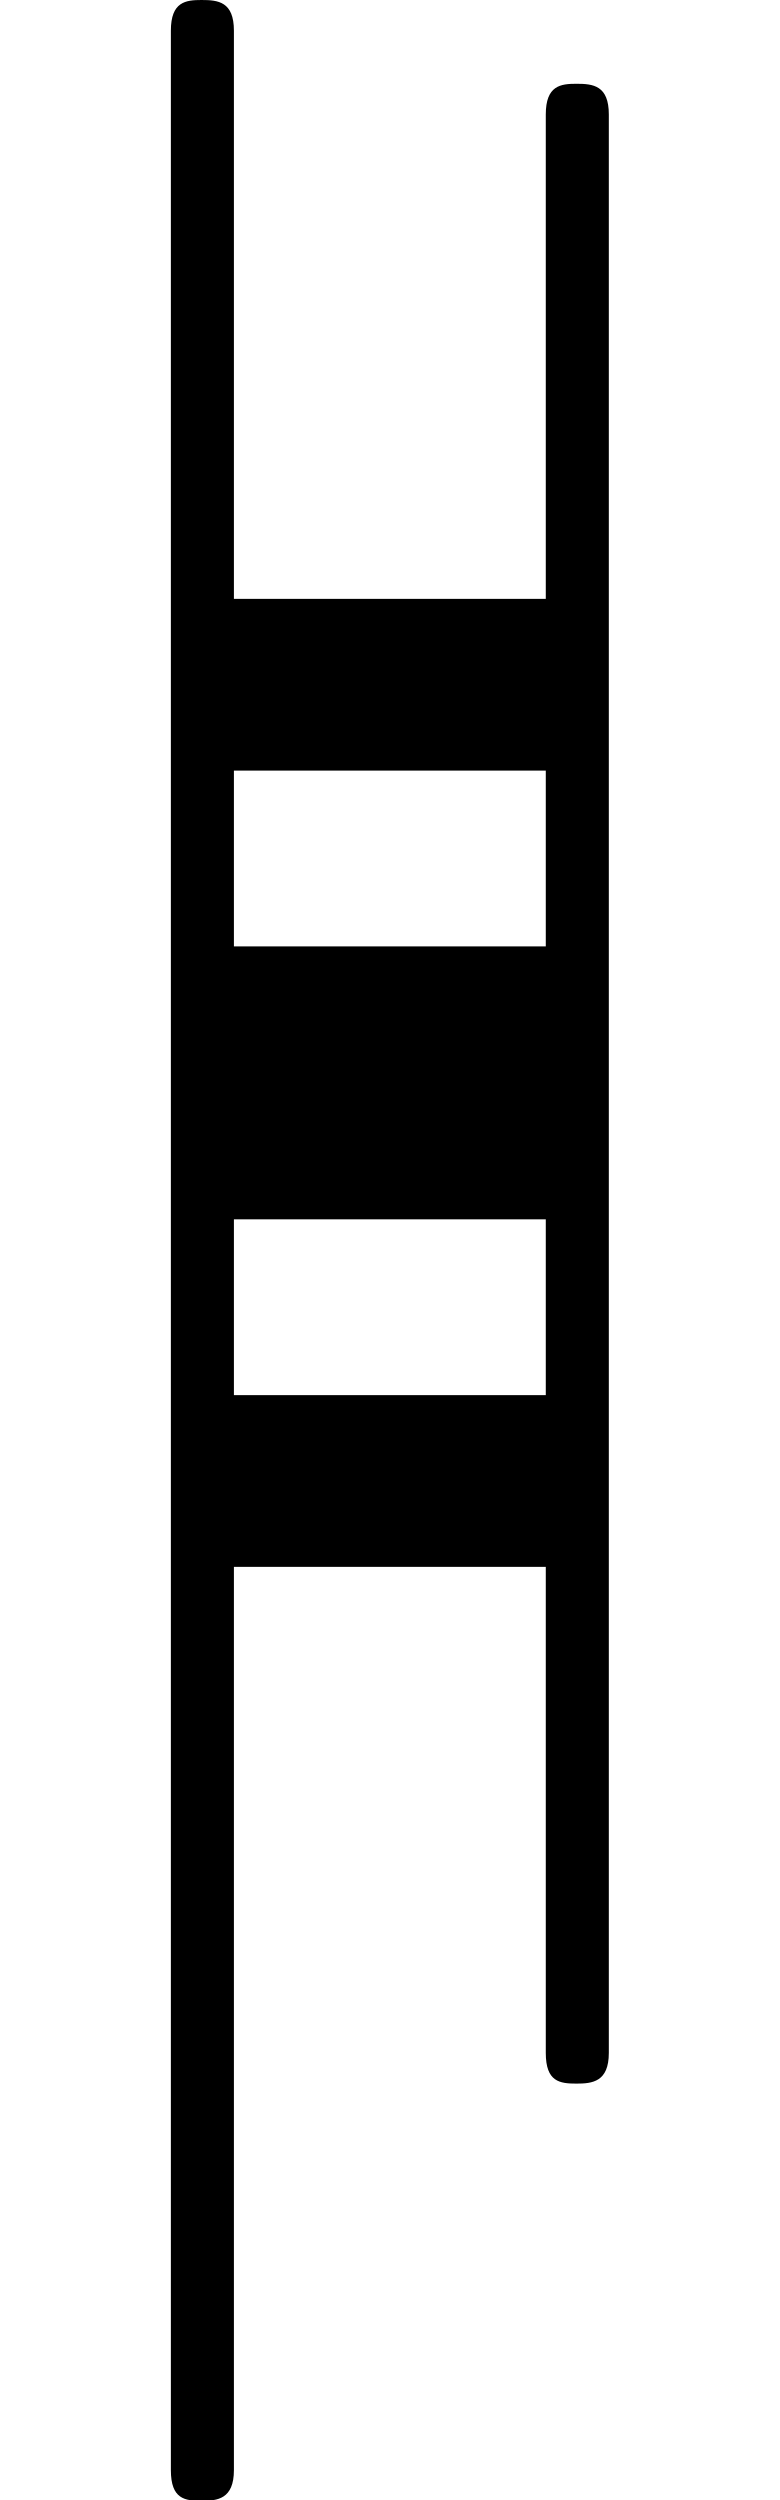
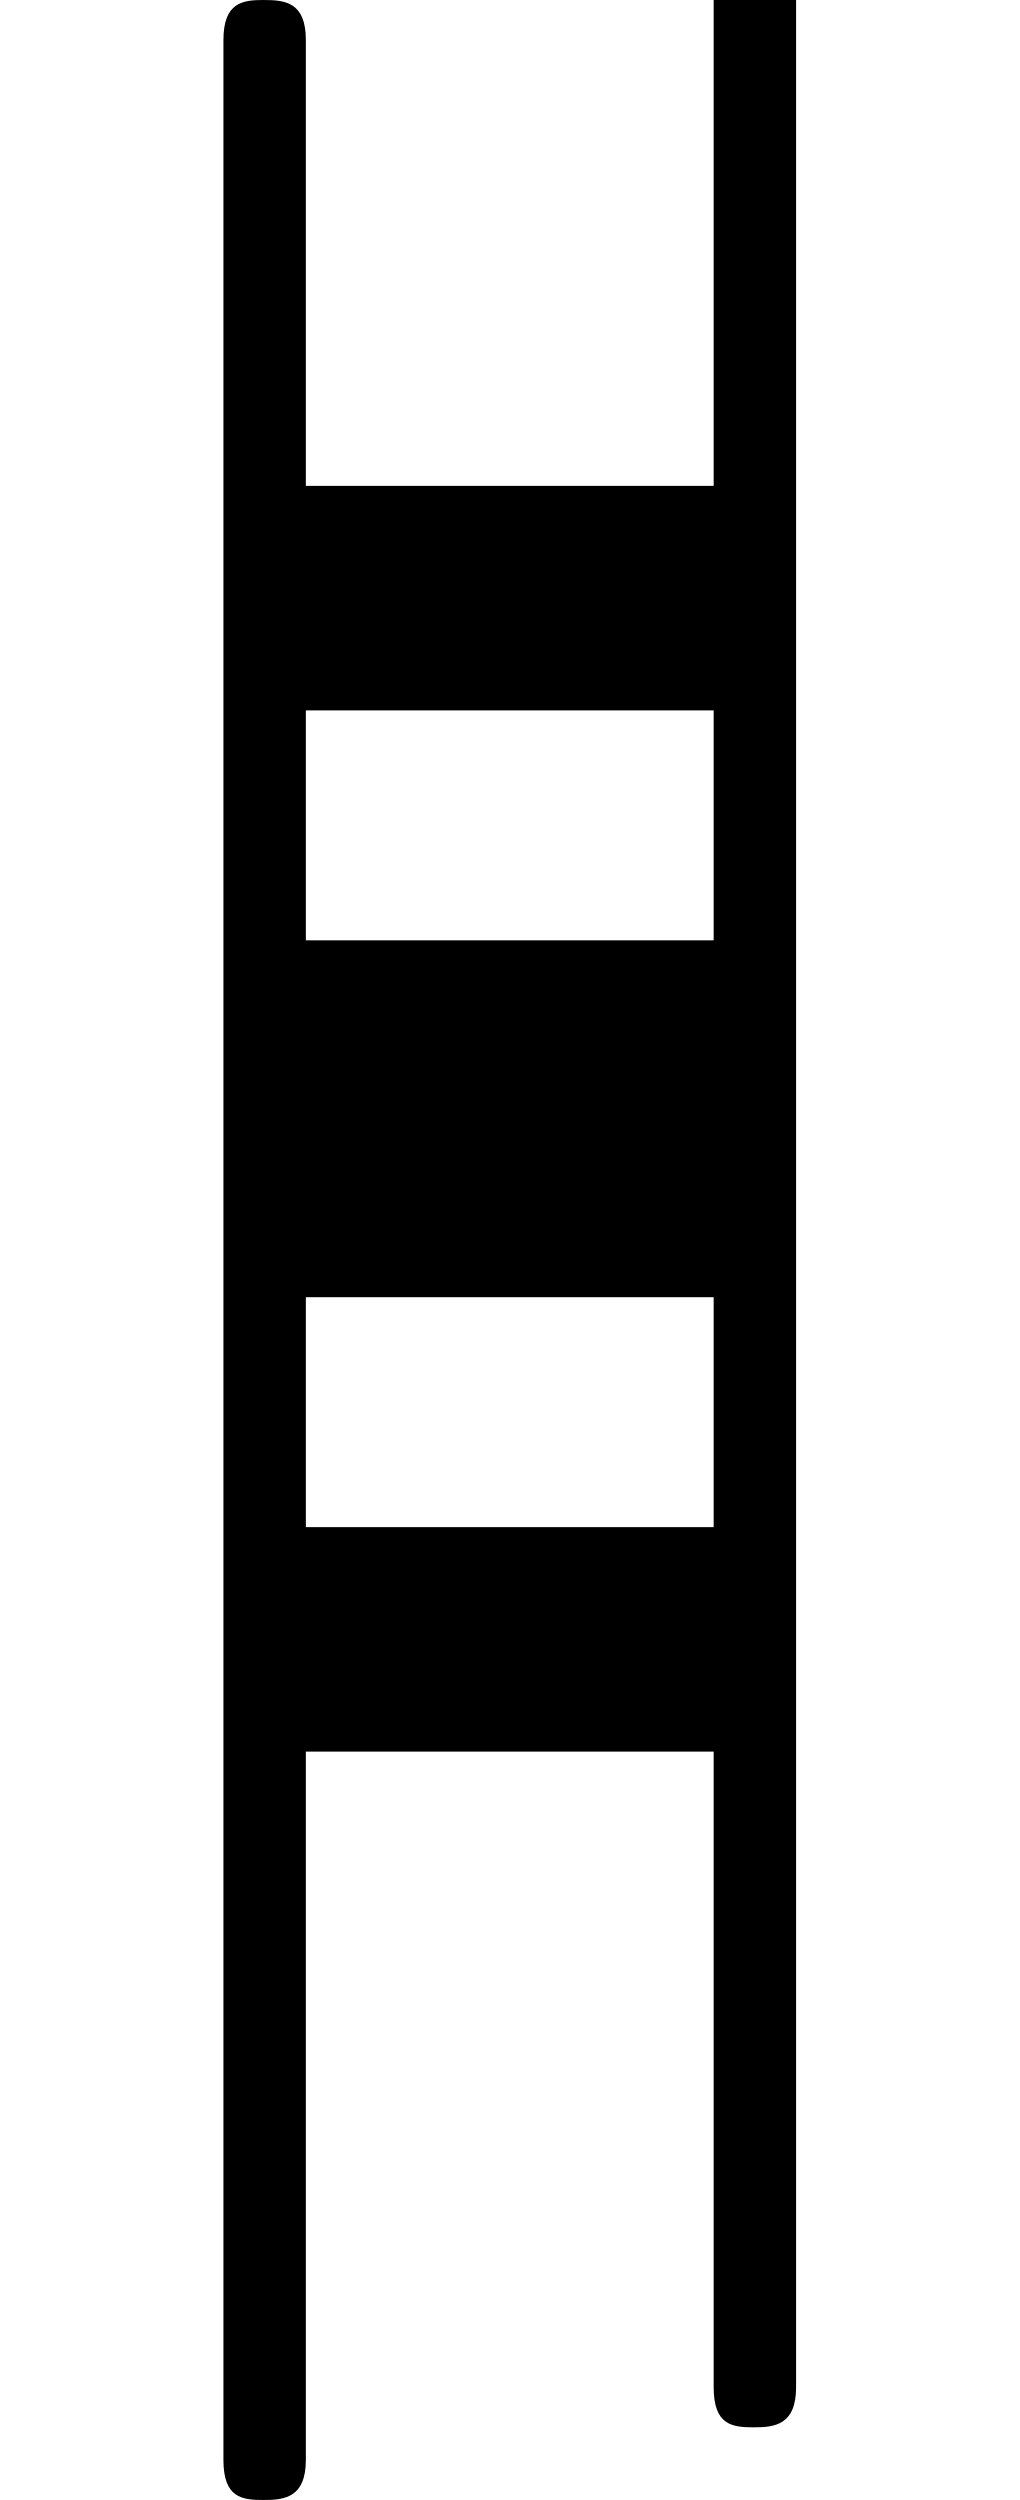
- <svg xmlns="http://www.w3.org/2000/svg" viewBox="-0.206 0 0.94 3.014">
-   <path d="m 0.076,2.977 v -1.088 h 0.376 v 0.586 c 0,0.035 0.017,0.037 0.037,0.037 0.019,0 0.039,-0.002 0.039,-0.037 v -2.337 c 0,-0.035 -0.019,-0.037 -0.039,-0.037 -0.019,0 -0.037,0.002 -0.037,0.037 v 0.584 h -0.376 v -0.685 c 0,-0.035 -0.019,-0.037 -0.039,-0.037 -0.019,0 -0.037,0.002 -0.037,0.037 v 2.941 c 0,0.035 0.017,0.037 0.037,0.037 0.019,0 0.039,-0.002 0.039,-0.037 z m 0,-2.048 h 0.376 v 0.212 h -0.376 z m 0,0.541 h 0.376 v 0.212 h -0.376 z" />
+ <svg xmlns="http://www.w3.org/2000/svg" viewBox="-0.206 0.274 0.94 2.305">
+   <path d="m 0.076,2.542 v -0.653 h 0.376 v 0.586 c 0,0.035 0.017,0.037 0.037,0.037 0.019,0 0.039,-0.002 0.039,-0.037 v -2.337 c 0,-0.035 -0.019,-0.037 -0.039,-0.037 -0.019,0 -0.037,0.002 -0.037,0.037 v 0.584 h -0.376 v -0.411 c 0,-0.035 -0.019,-0.037 -0.039,-0.037 -0.019,0 -0.037,0.002 -0.037,0.037 v 2.231 c 0,0.035 0.017,0.037 0.037,0.037 0.019,0 0.039,-0.002 0.039,-0.037 z m 0,-1.613 h 0.376 v 0.212 h -0.376 z m 0,0.541 h 0.376 v 0.212 h -0.376 z" />
</svg>
